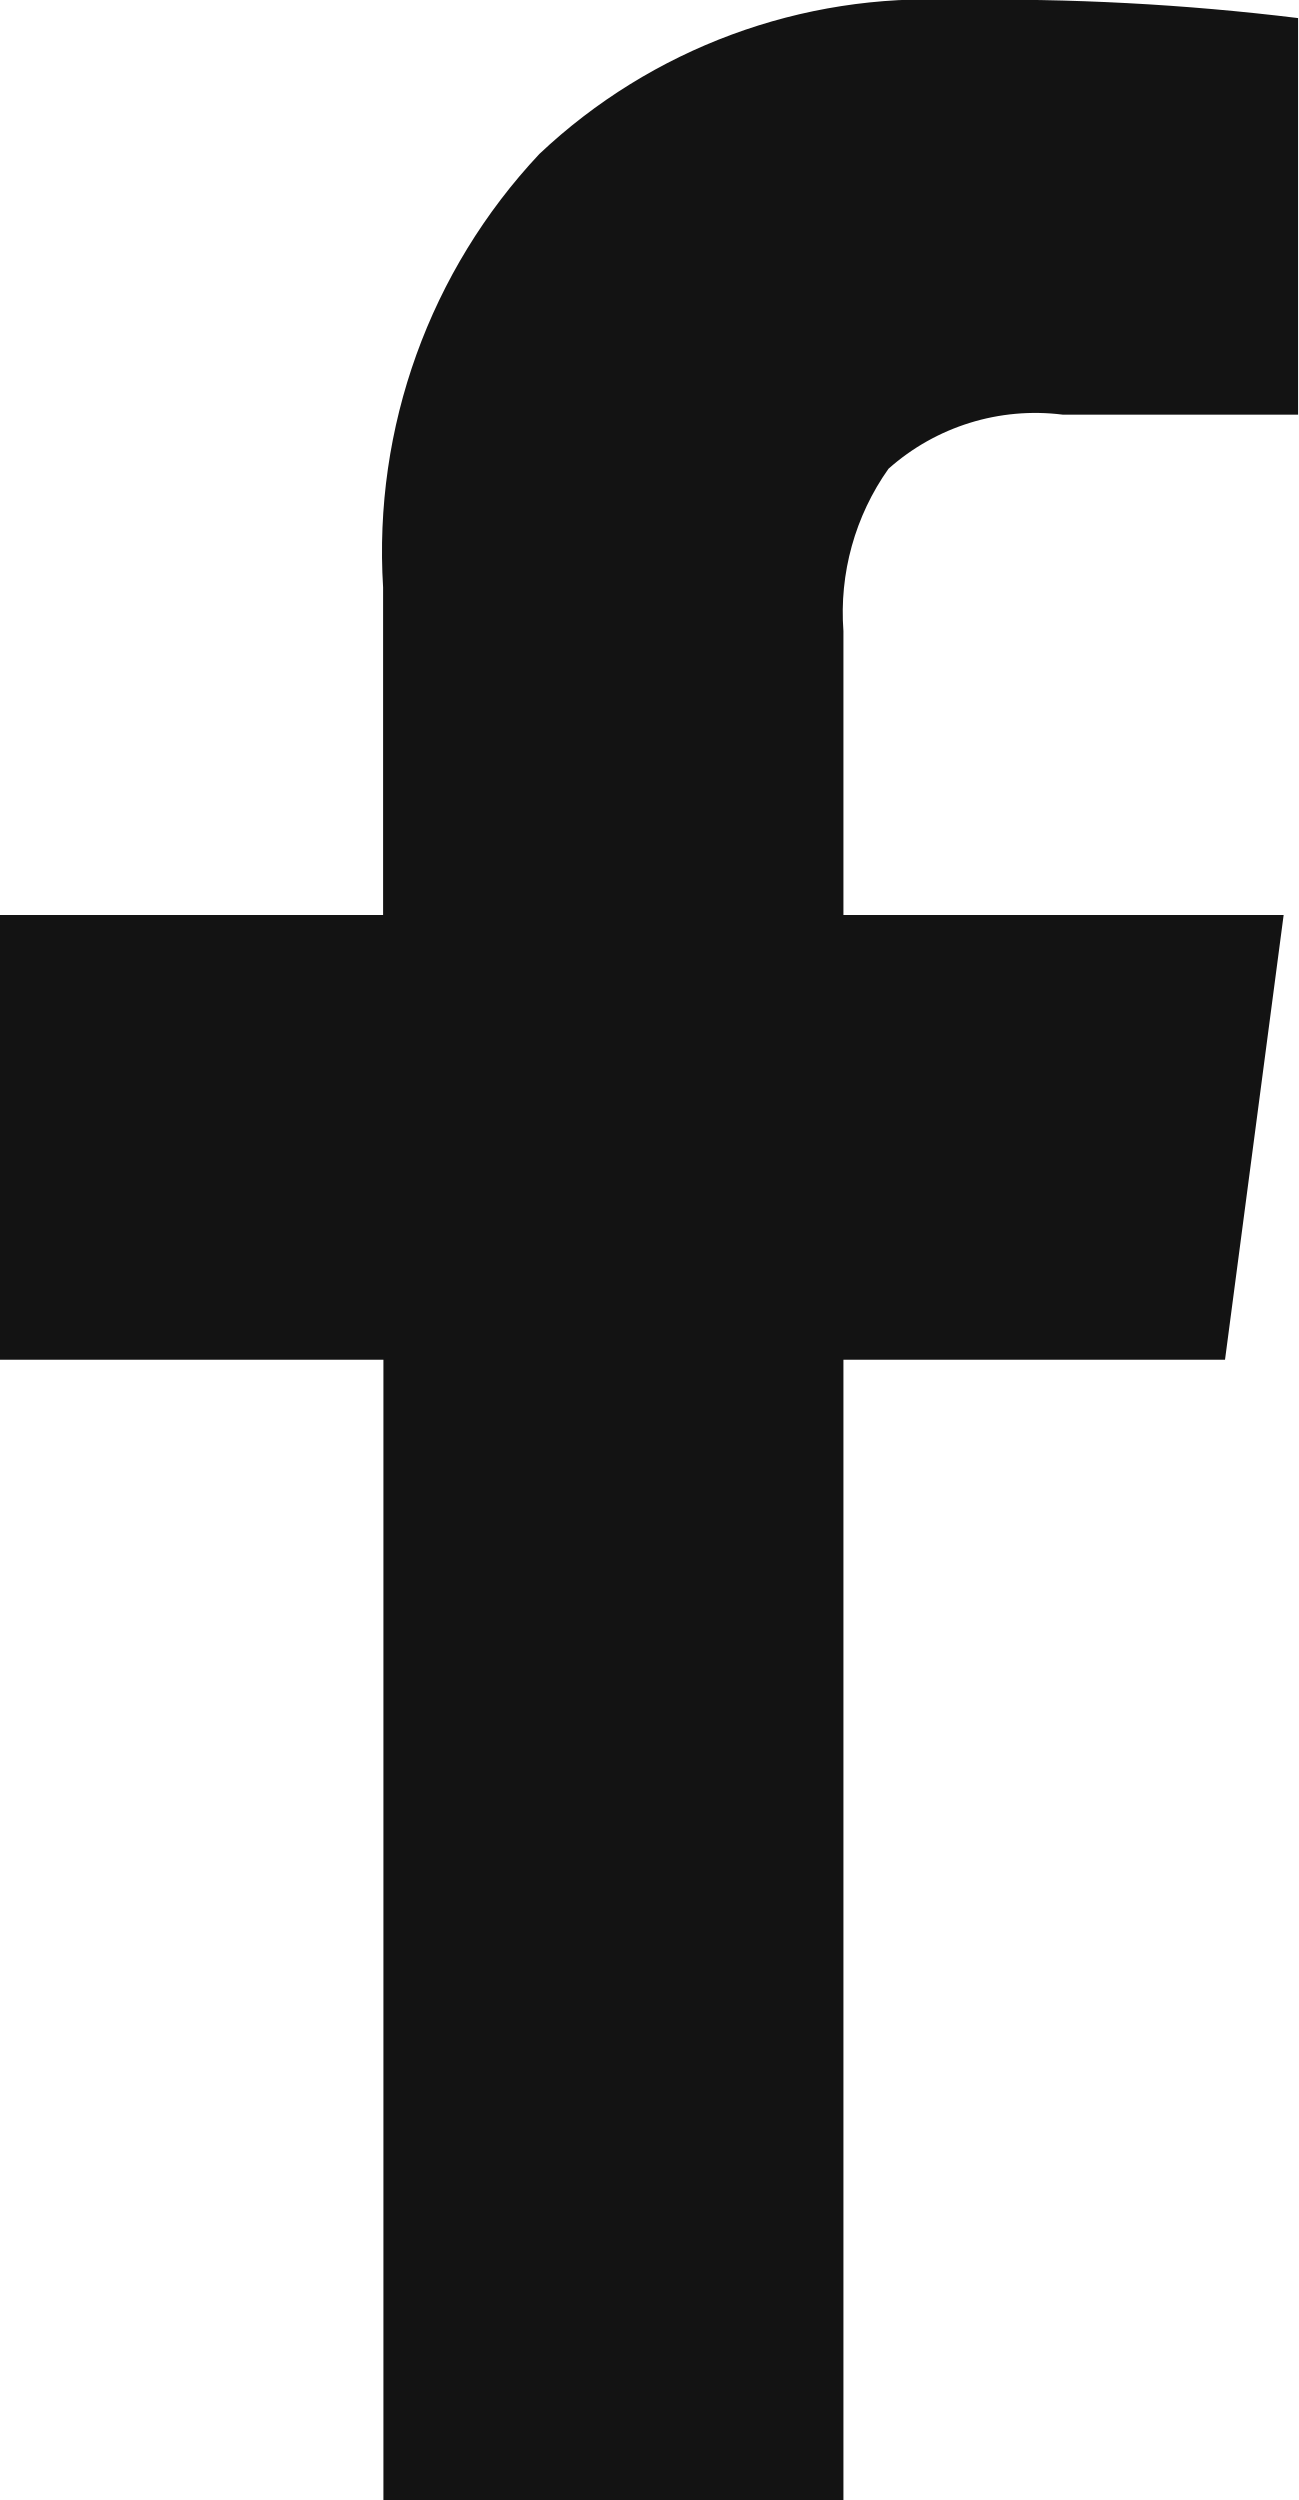
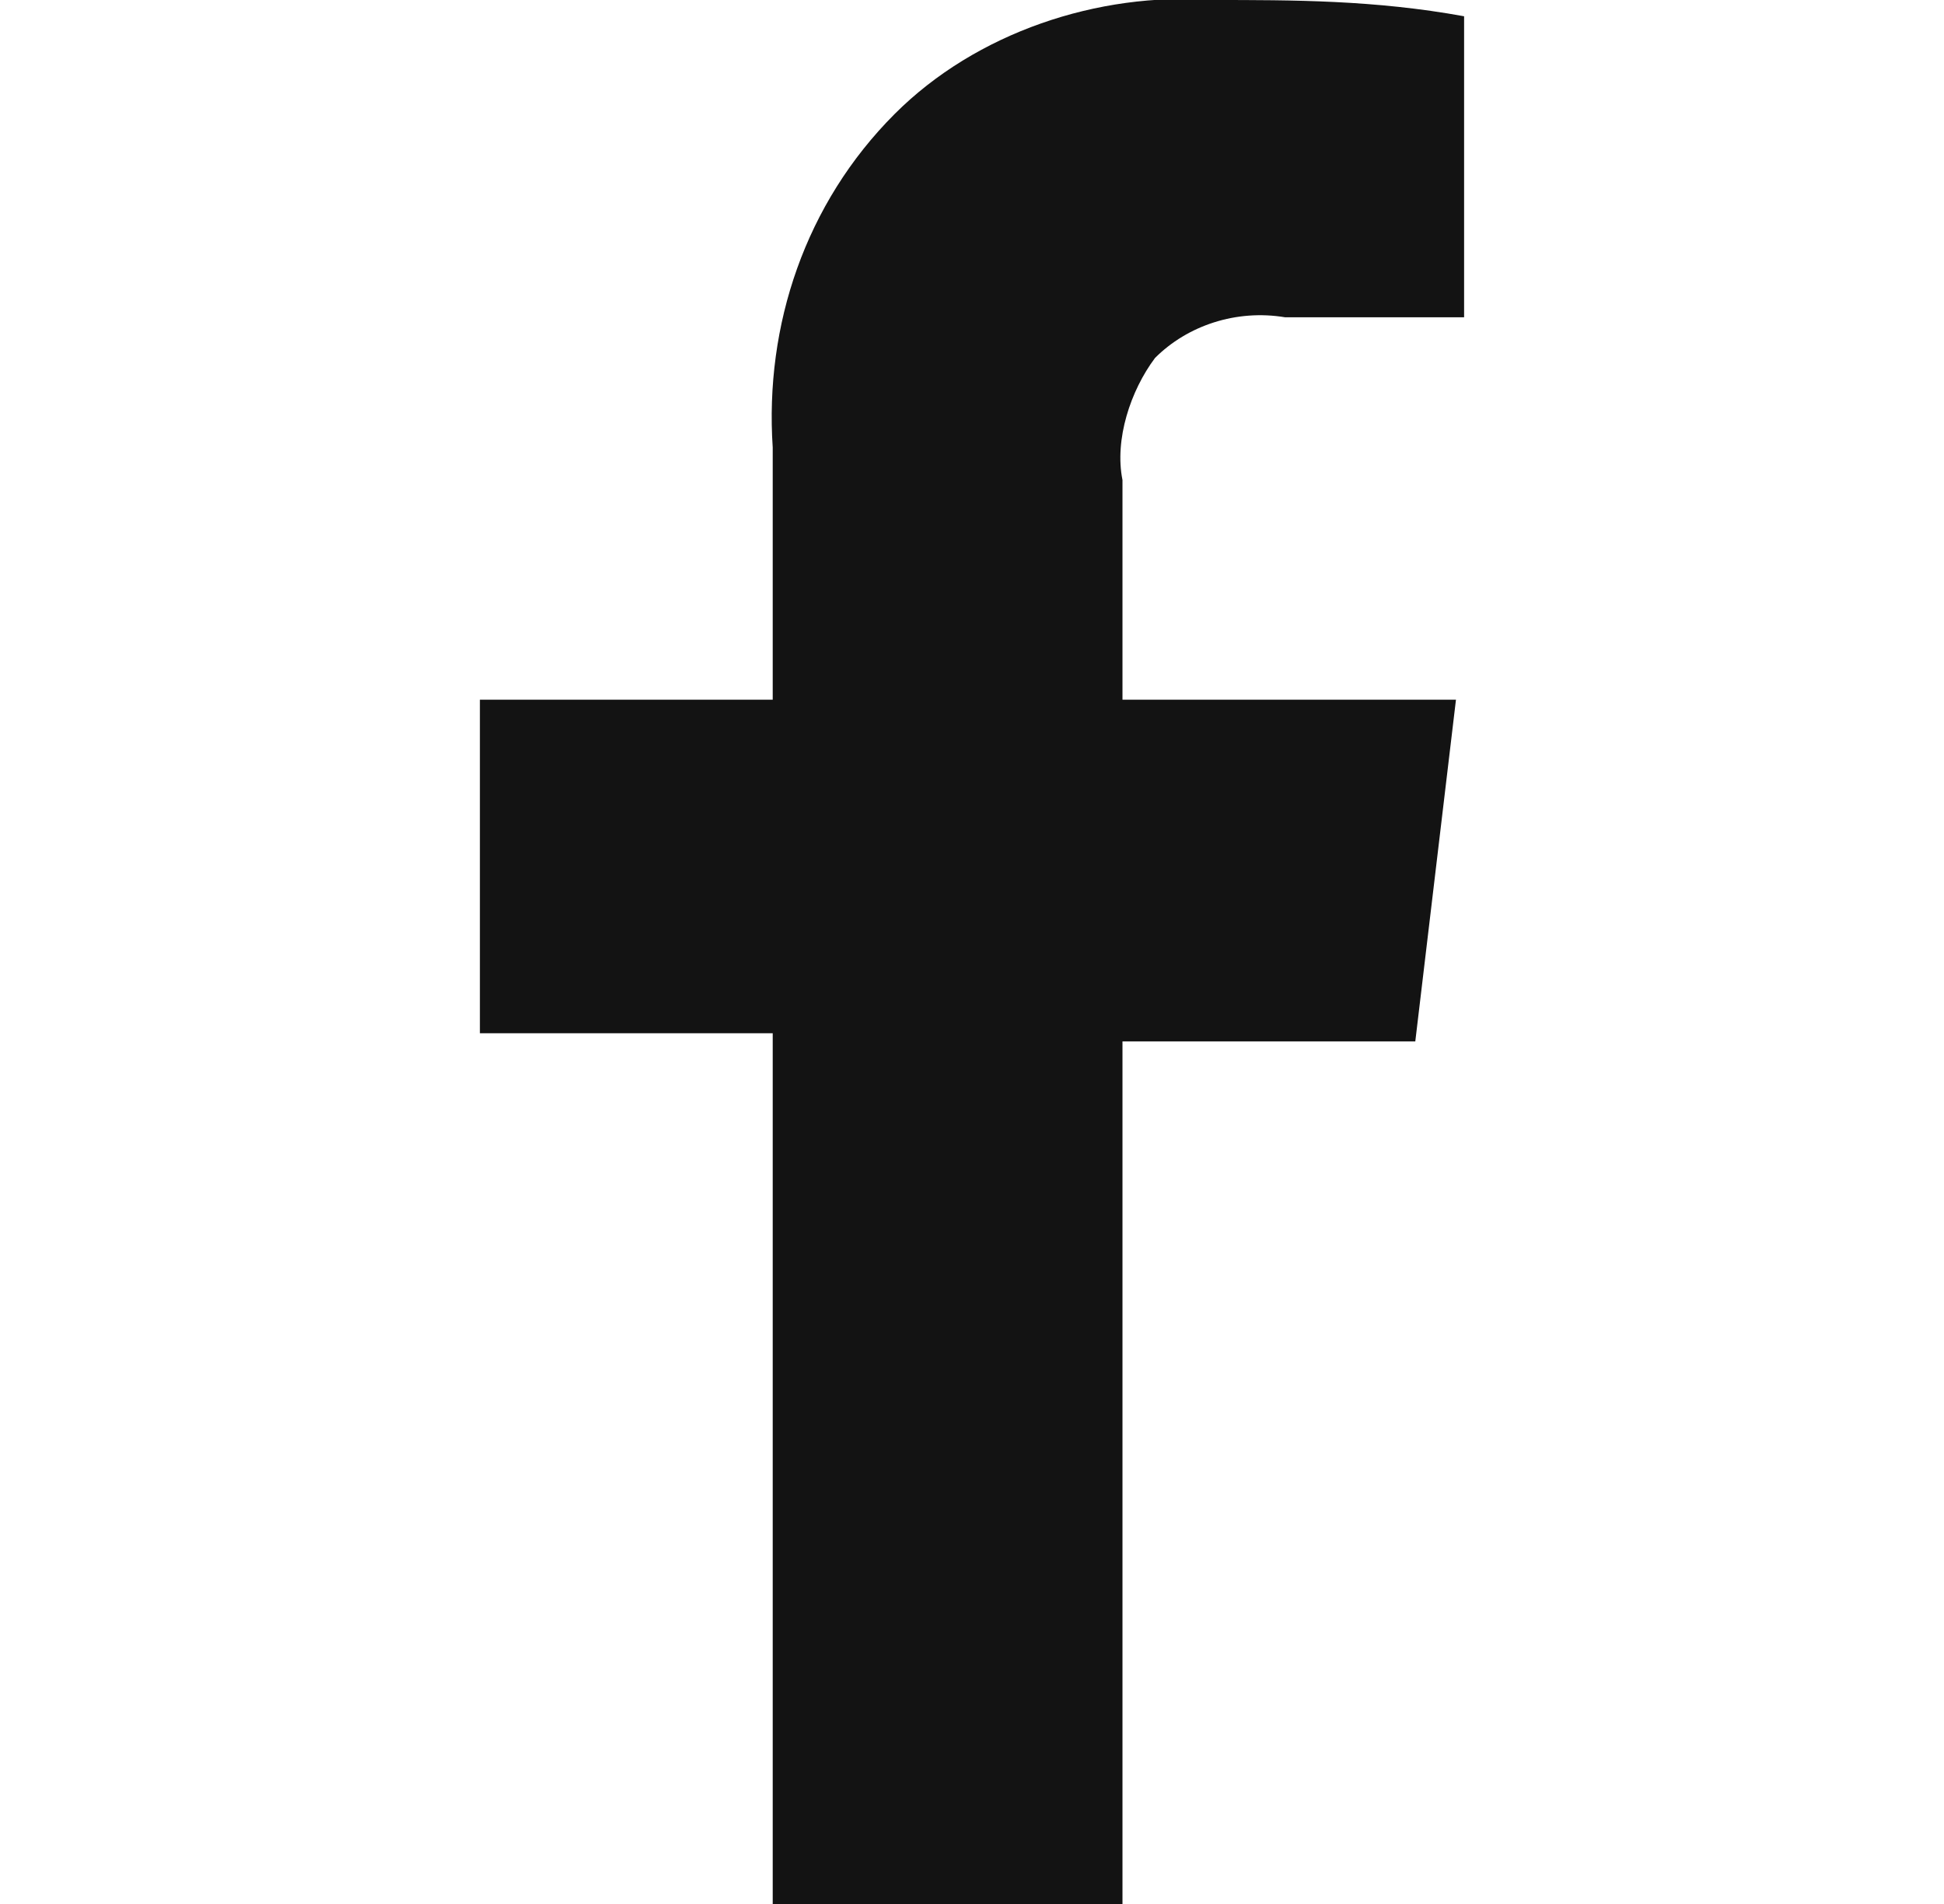
- <svg xmlns="http://www.w3.org/2000/svg" width="12.134" height="23.369" viewBox="0 0 12.134 23.369">
-   <path id="facebook-f" d="M491.134.169V3.876h-2.2a2.064,2.064,0,0,0-1.629.506,2.327,2.327,0,0,0-.421,1.517V8.553h4.115l-.548,4.157h-3.567V23.369h-4.3V12.71H479V8.553h3.581V5.491a5.432,5.432,0,0,1,1.461-4.052A5.3,5.3,0,0,1,487.932,0,23.232,23.232,0,0,1,491.134.169Z" transform="translate(-479)" fill="#131313" />
+ <svg xmlns="http://www.w3.org/2000/svg" version="1.1" id="Layer_1" x="0px" y="0px" viewBox="0 0 23.9 23.4" style="enable-background:new 0 0 23.9 23.4;" xml:space="preserve">
+   <style type="text/css">
+ 	.st0{fill:#131313;}
+ </style>
+   <path id="facebook-f" class="st0" d="M18,0.2v3.7h-2.2c-0.6-0.1-1.2,0.1-1.6,0.5c-0.3,0.4-0.5,1-0.4,1.5v2.7h4.1l-0.5,4.2h-3.6v10.7  H9.5V12.7H5.9V8.6h3.6V5.5c-0.1-1.5,0.4-3,1.5-4.1c1-1,2.5-1.5,3.9-1.4C15.9,0,16.9,0,18,0.2z" />
</svg>
